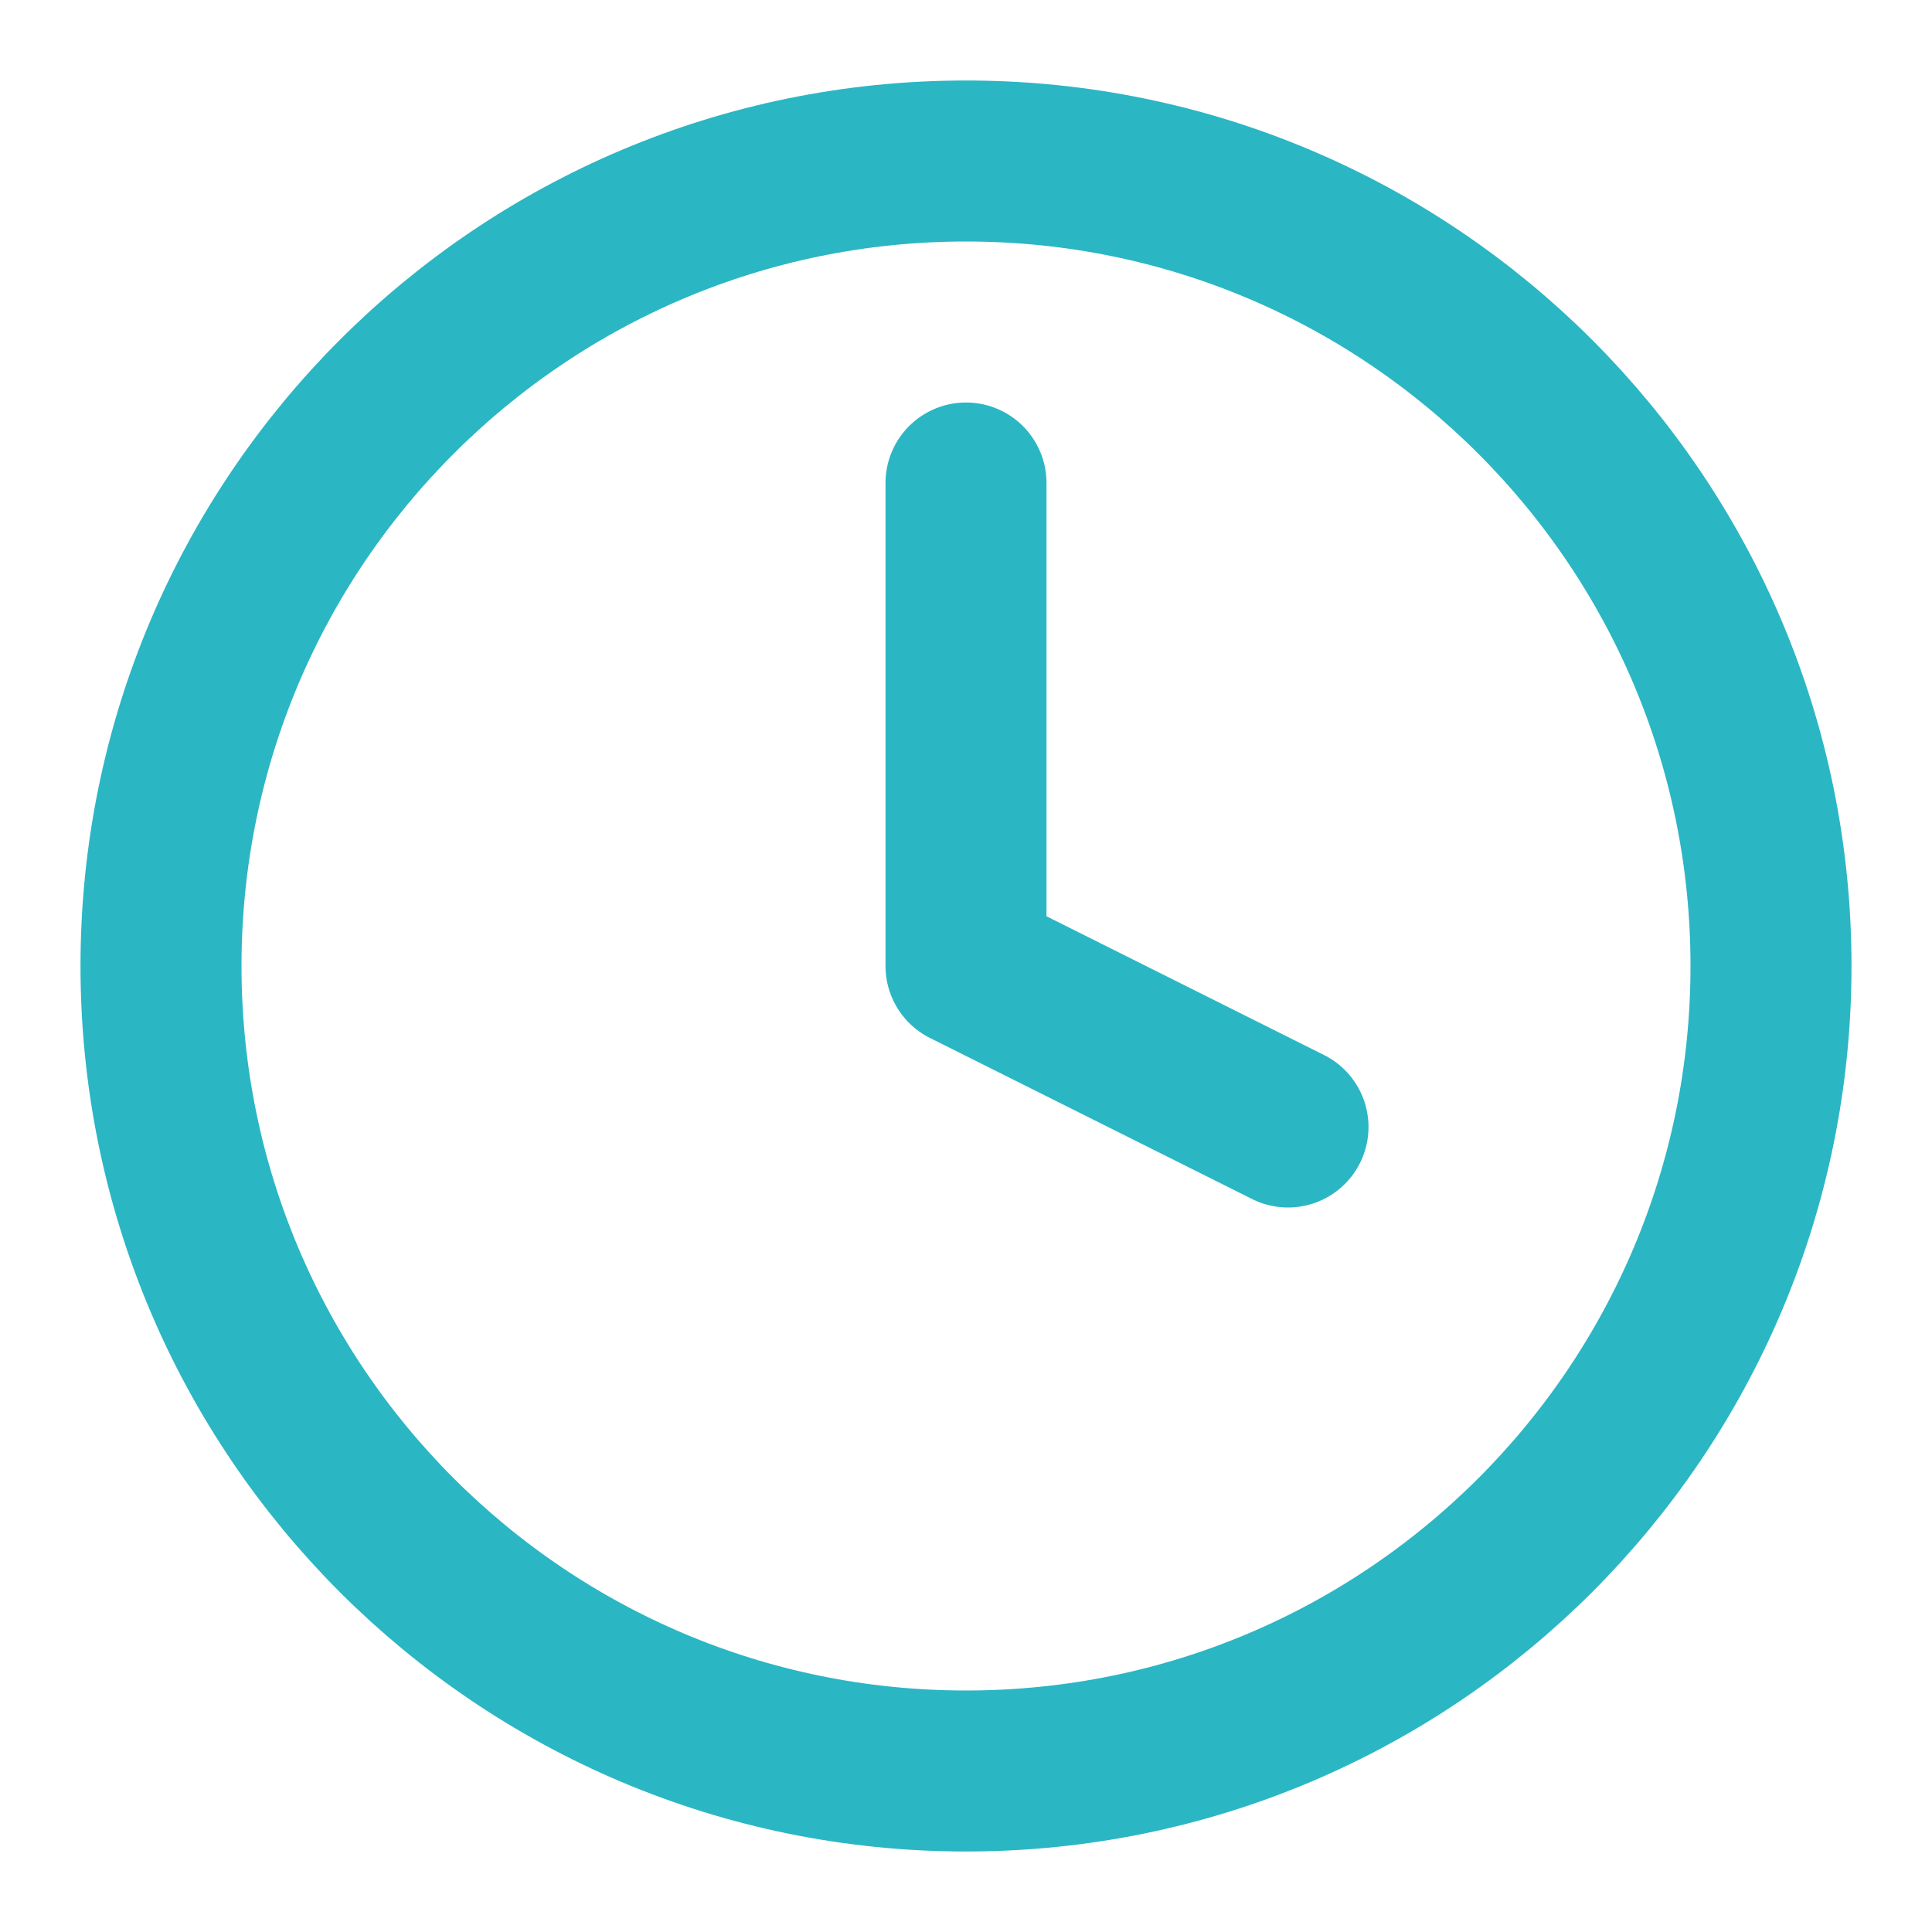
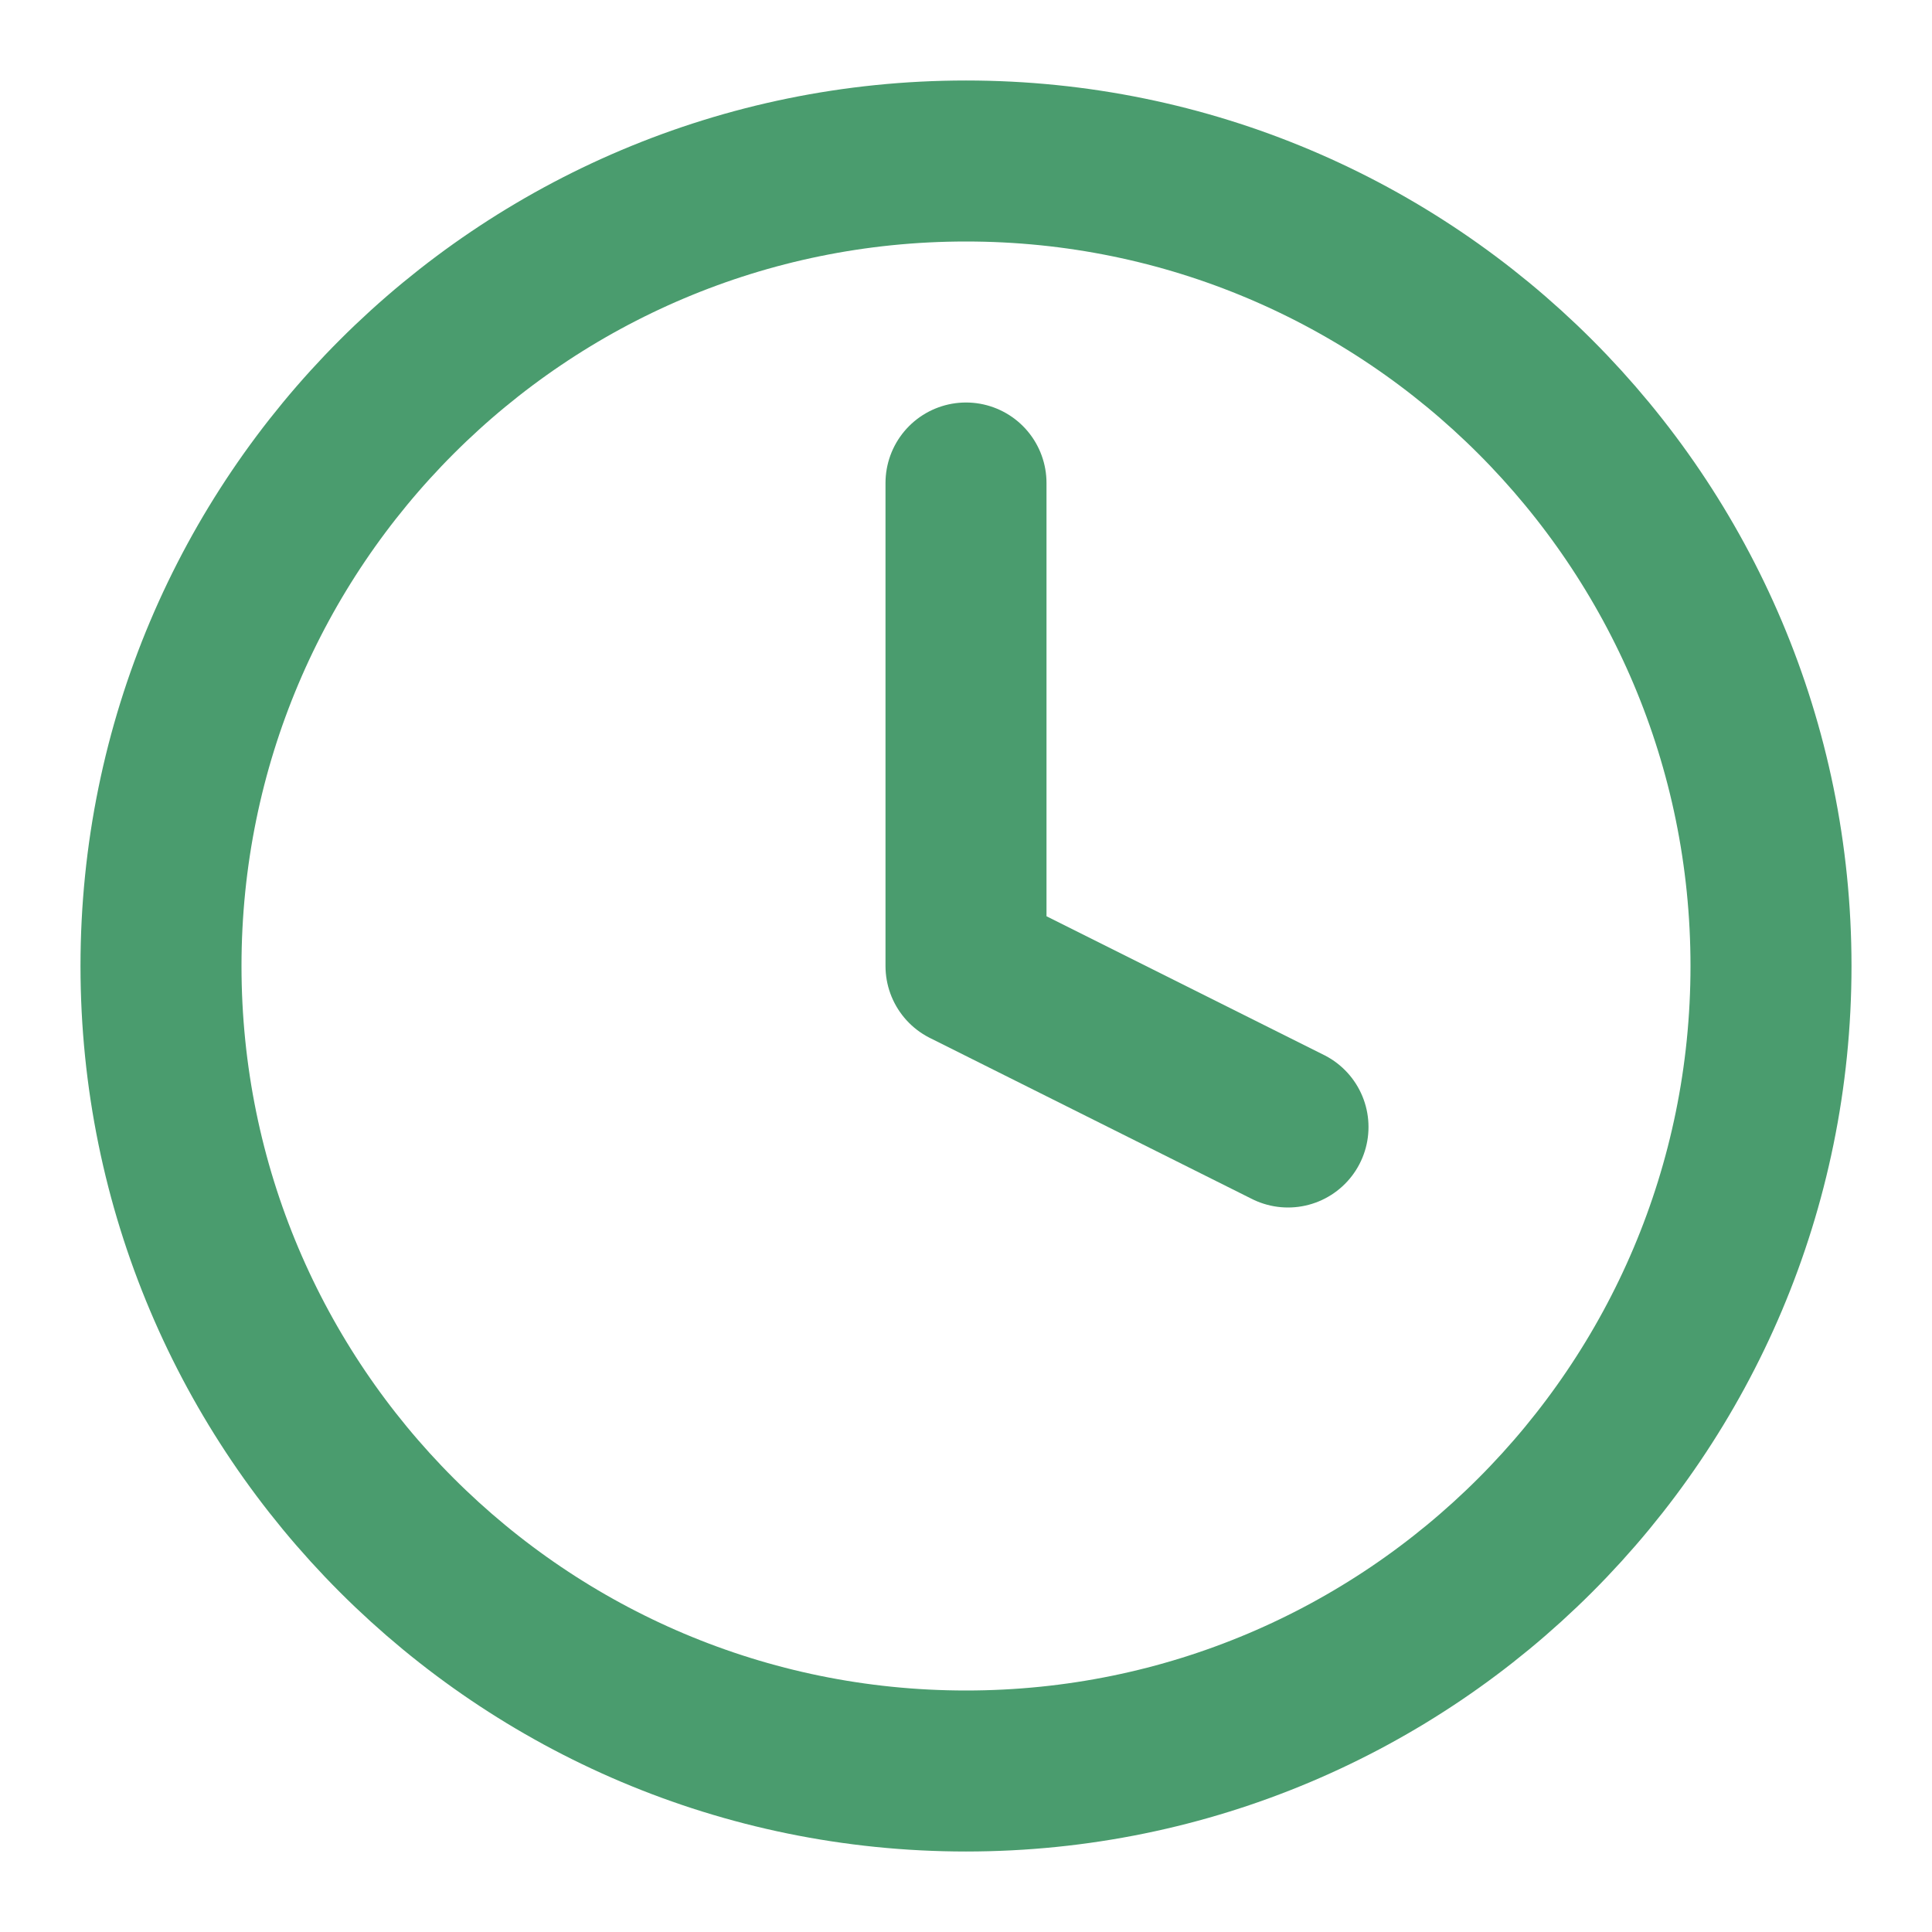
- <svg xmlns="http://www.w3.org/2000/svg" viewBox="0 0 24 24" fill="none" stroke="#2bb6c4" stroke-width="2" stroke-linecap="round" stroke-linejoin="round">
+ <svg xmlns="http://www.w3.org/2000/svg" viewBox="0 0 24 24" fill="none" stroke="#4a9c6e" stroke-width="2" stroke-linecap="round" stroke-linejoin="round">
  <circle cx="12" cy="12" r="10" />
  <polyline points="12 6 12 12 16 14" />
</svg>
